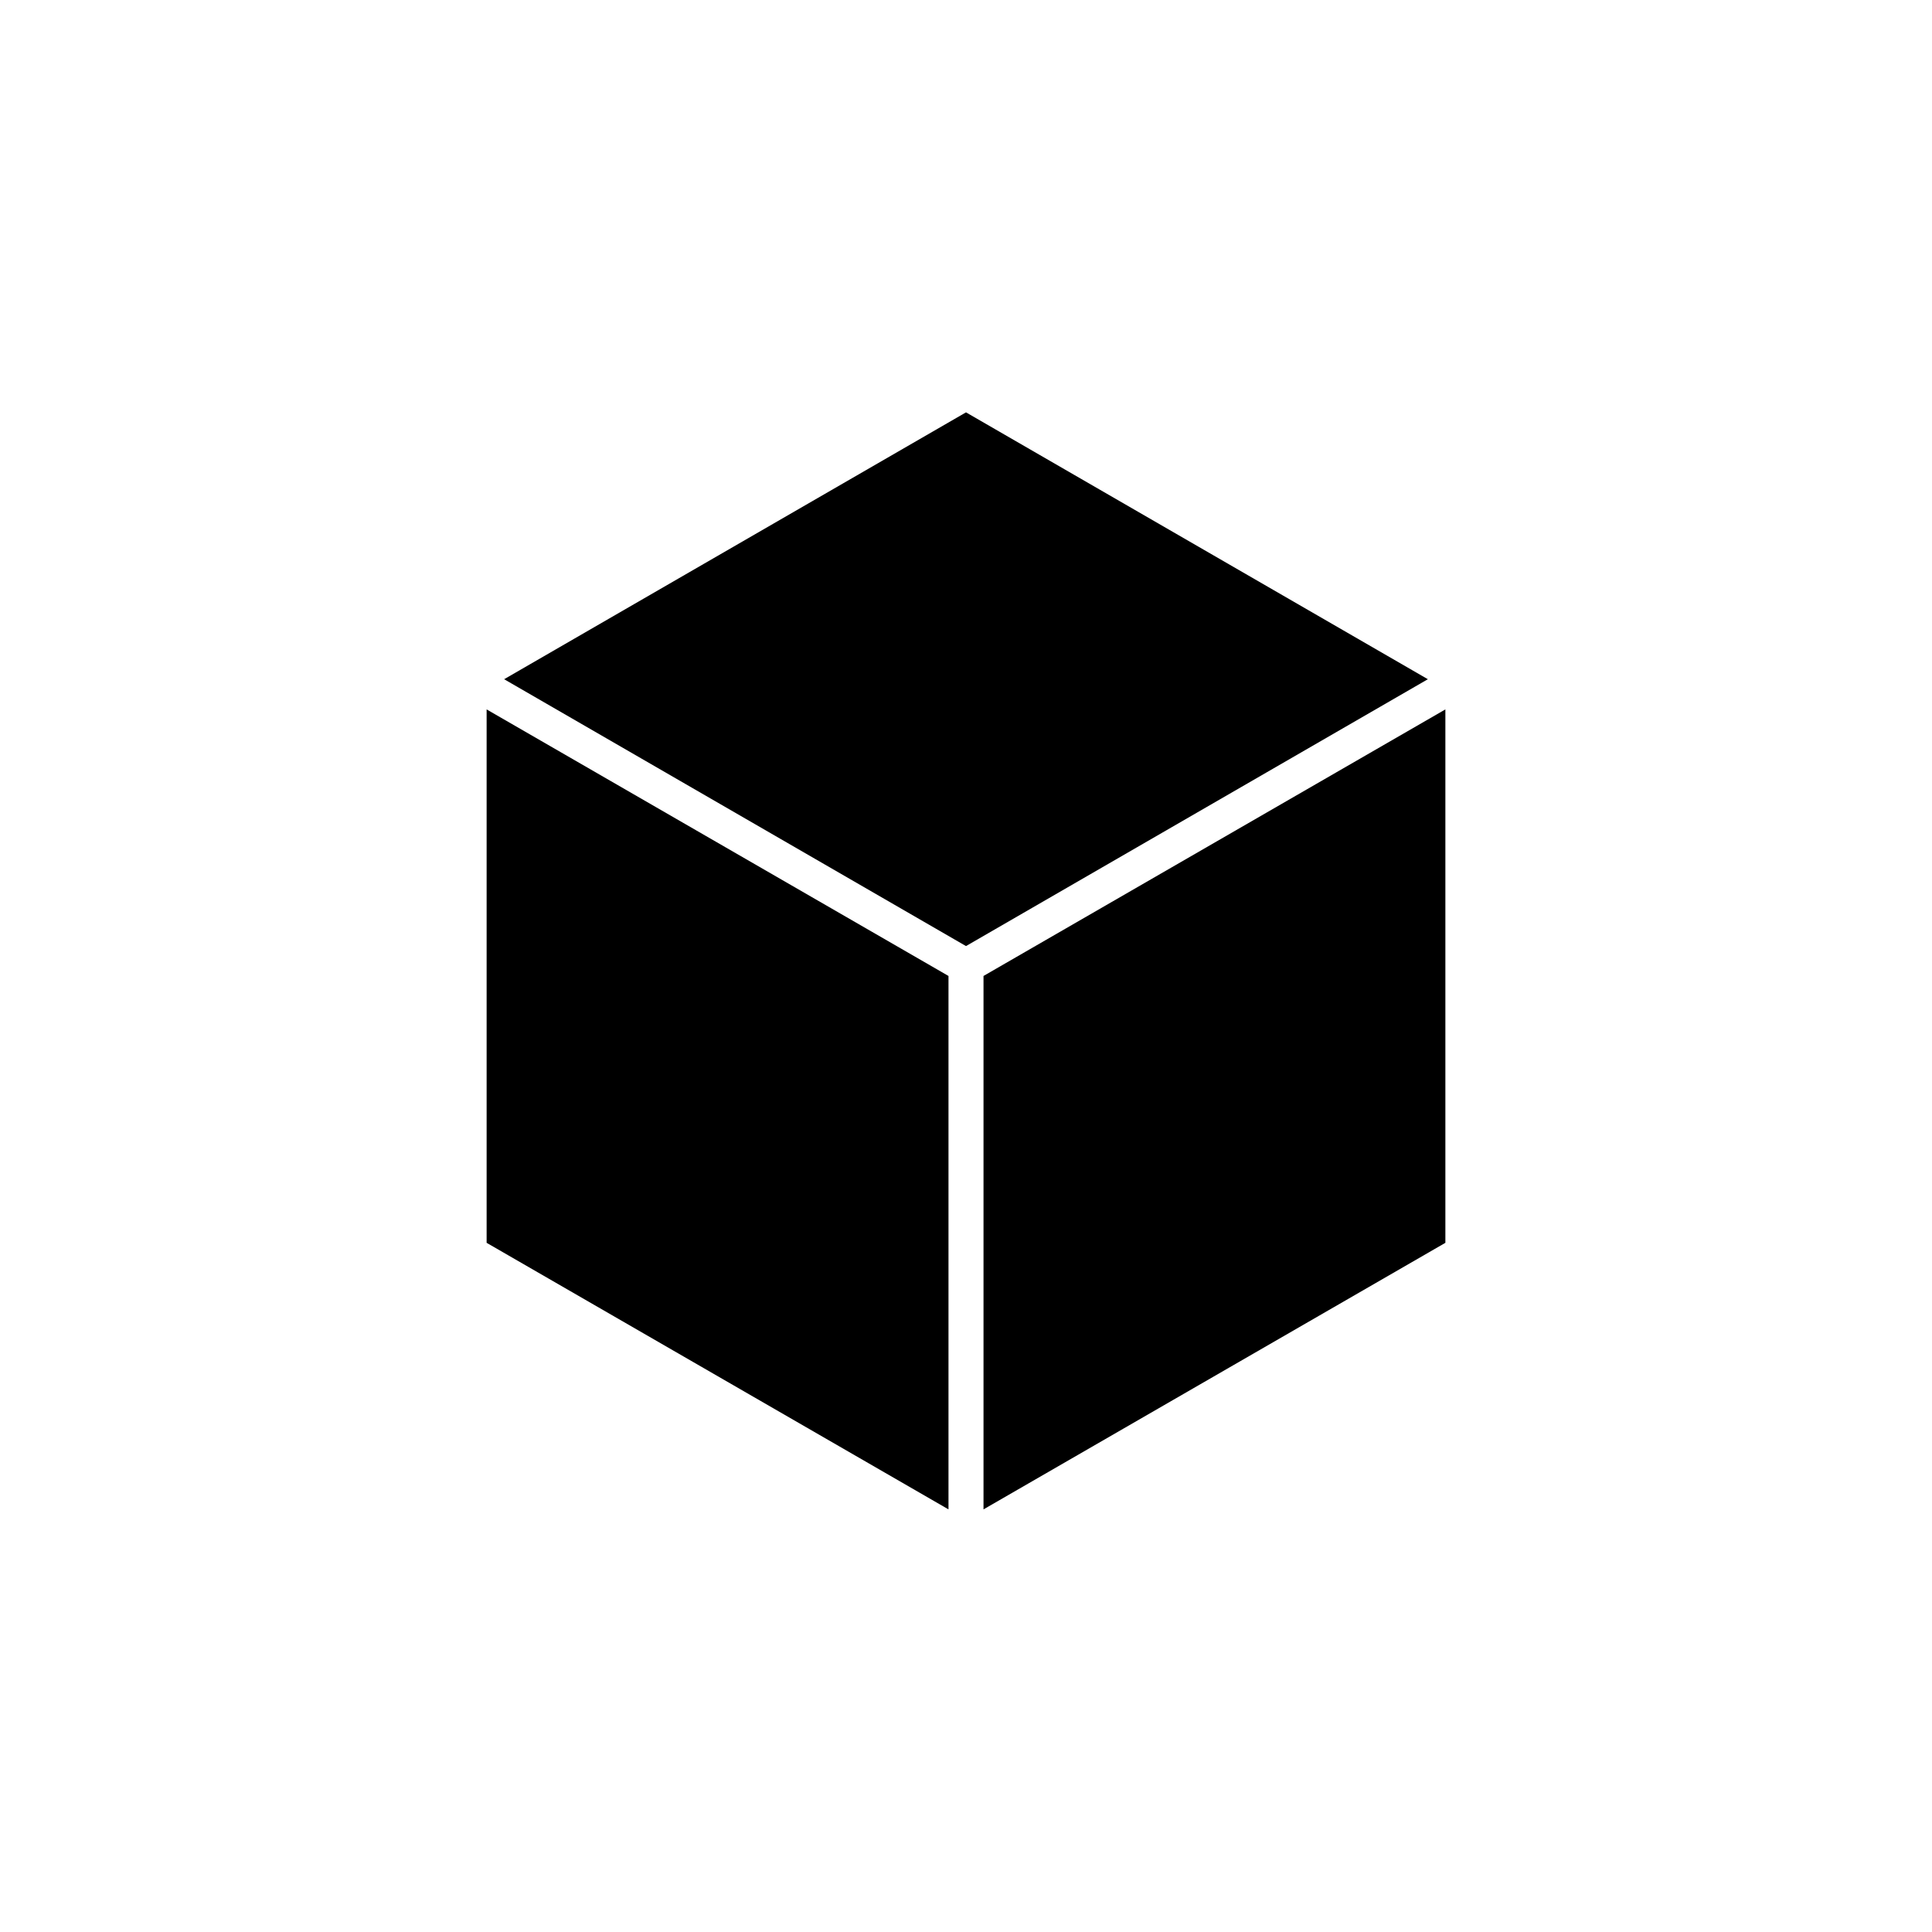
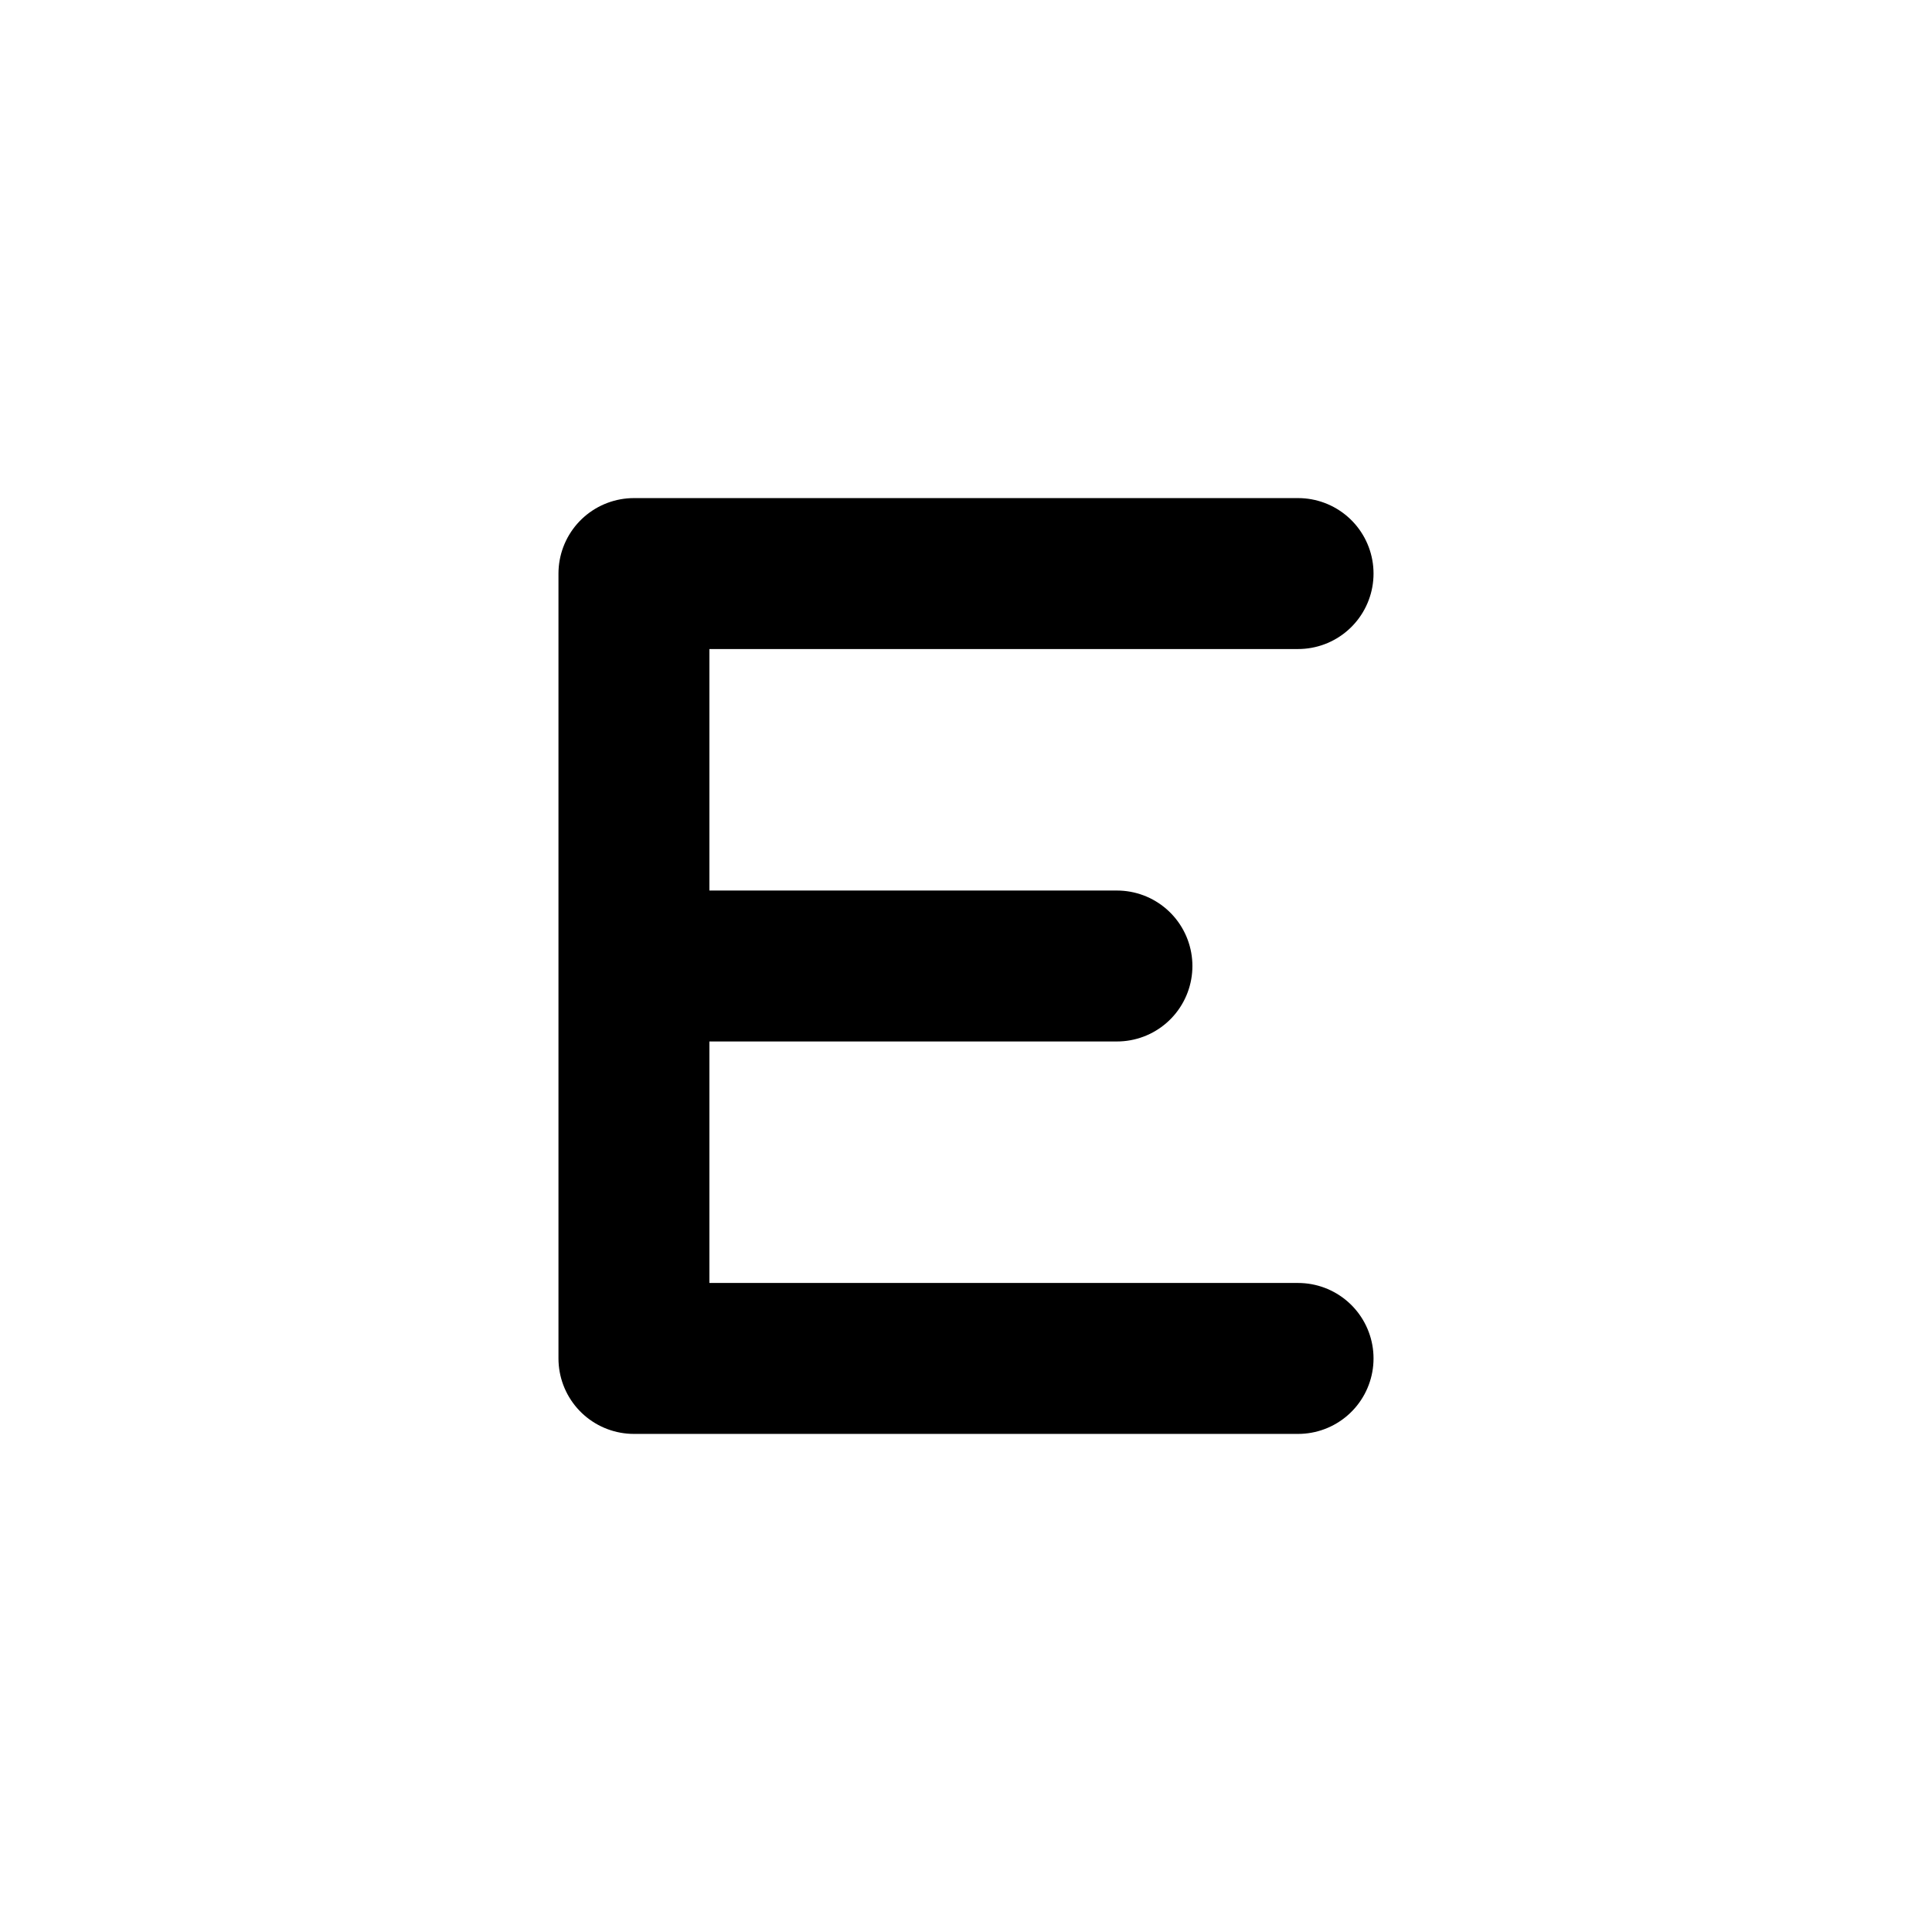
<svg xmlns="http://www.w3.org/2000/svg" viewBox="0 0 64 64">
-   <g fill="#000">
-     <polygon points="32.00,13.66 47.30,22.50 32.00,31.34 16.70,22.50" />
-     <polygon points="16.12,23.50 31.42,32.33 31.42,50.00 16.12,41.17" />
-     <polygon points="47.88,23.50 47.88,41.17 32.58,50.00 32.58,32.33" />
-   </g>
+   <path d="M21 19v26m0-26h22M21 32h16M21 45h22" fill="none" stroke="#000" stroke-width="5" stroke-linecap="round" stroke-linejoin="round" />
</svg>
